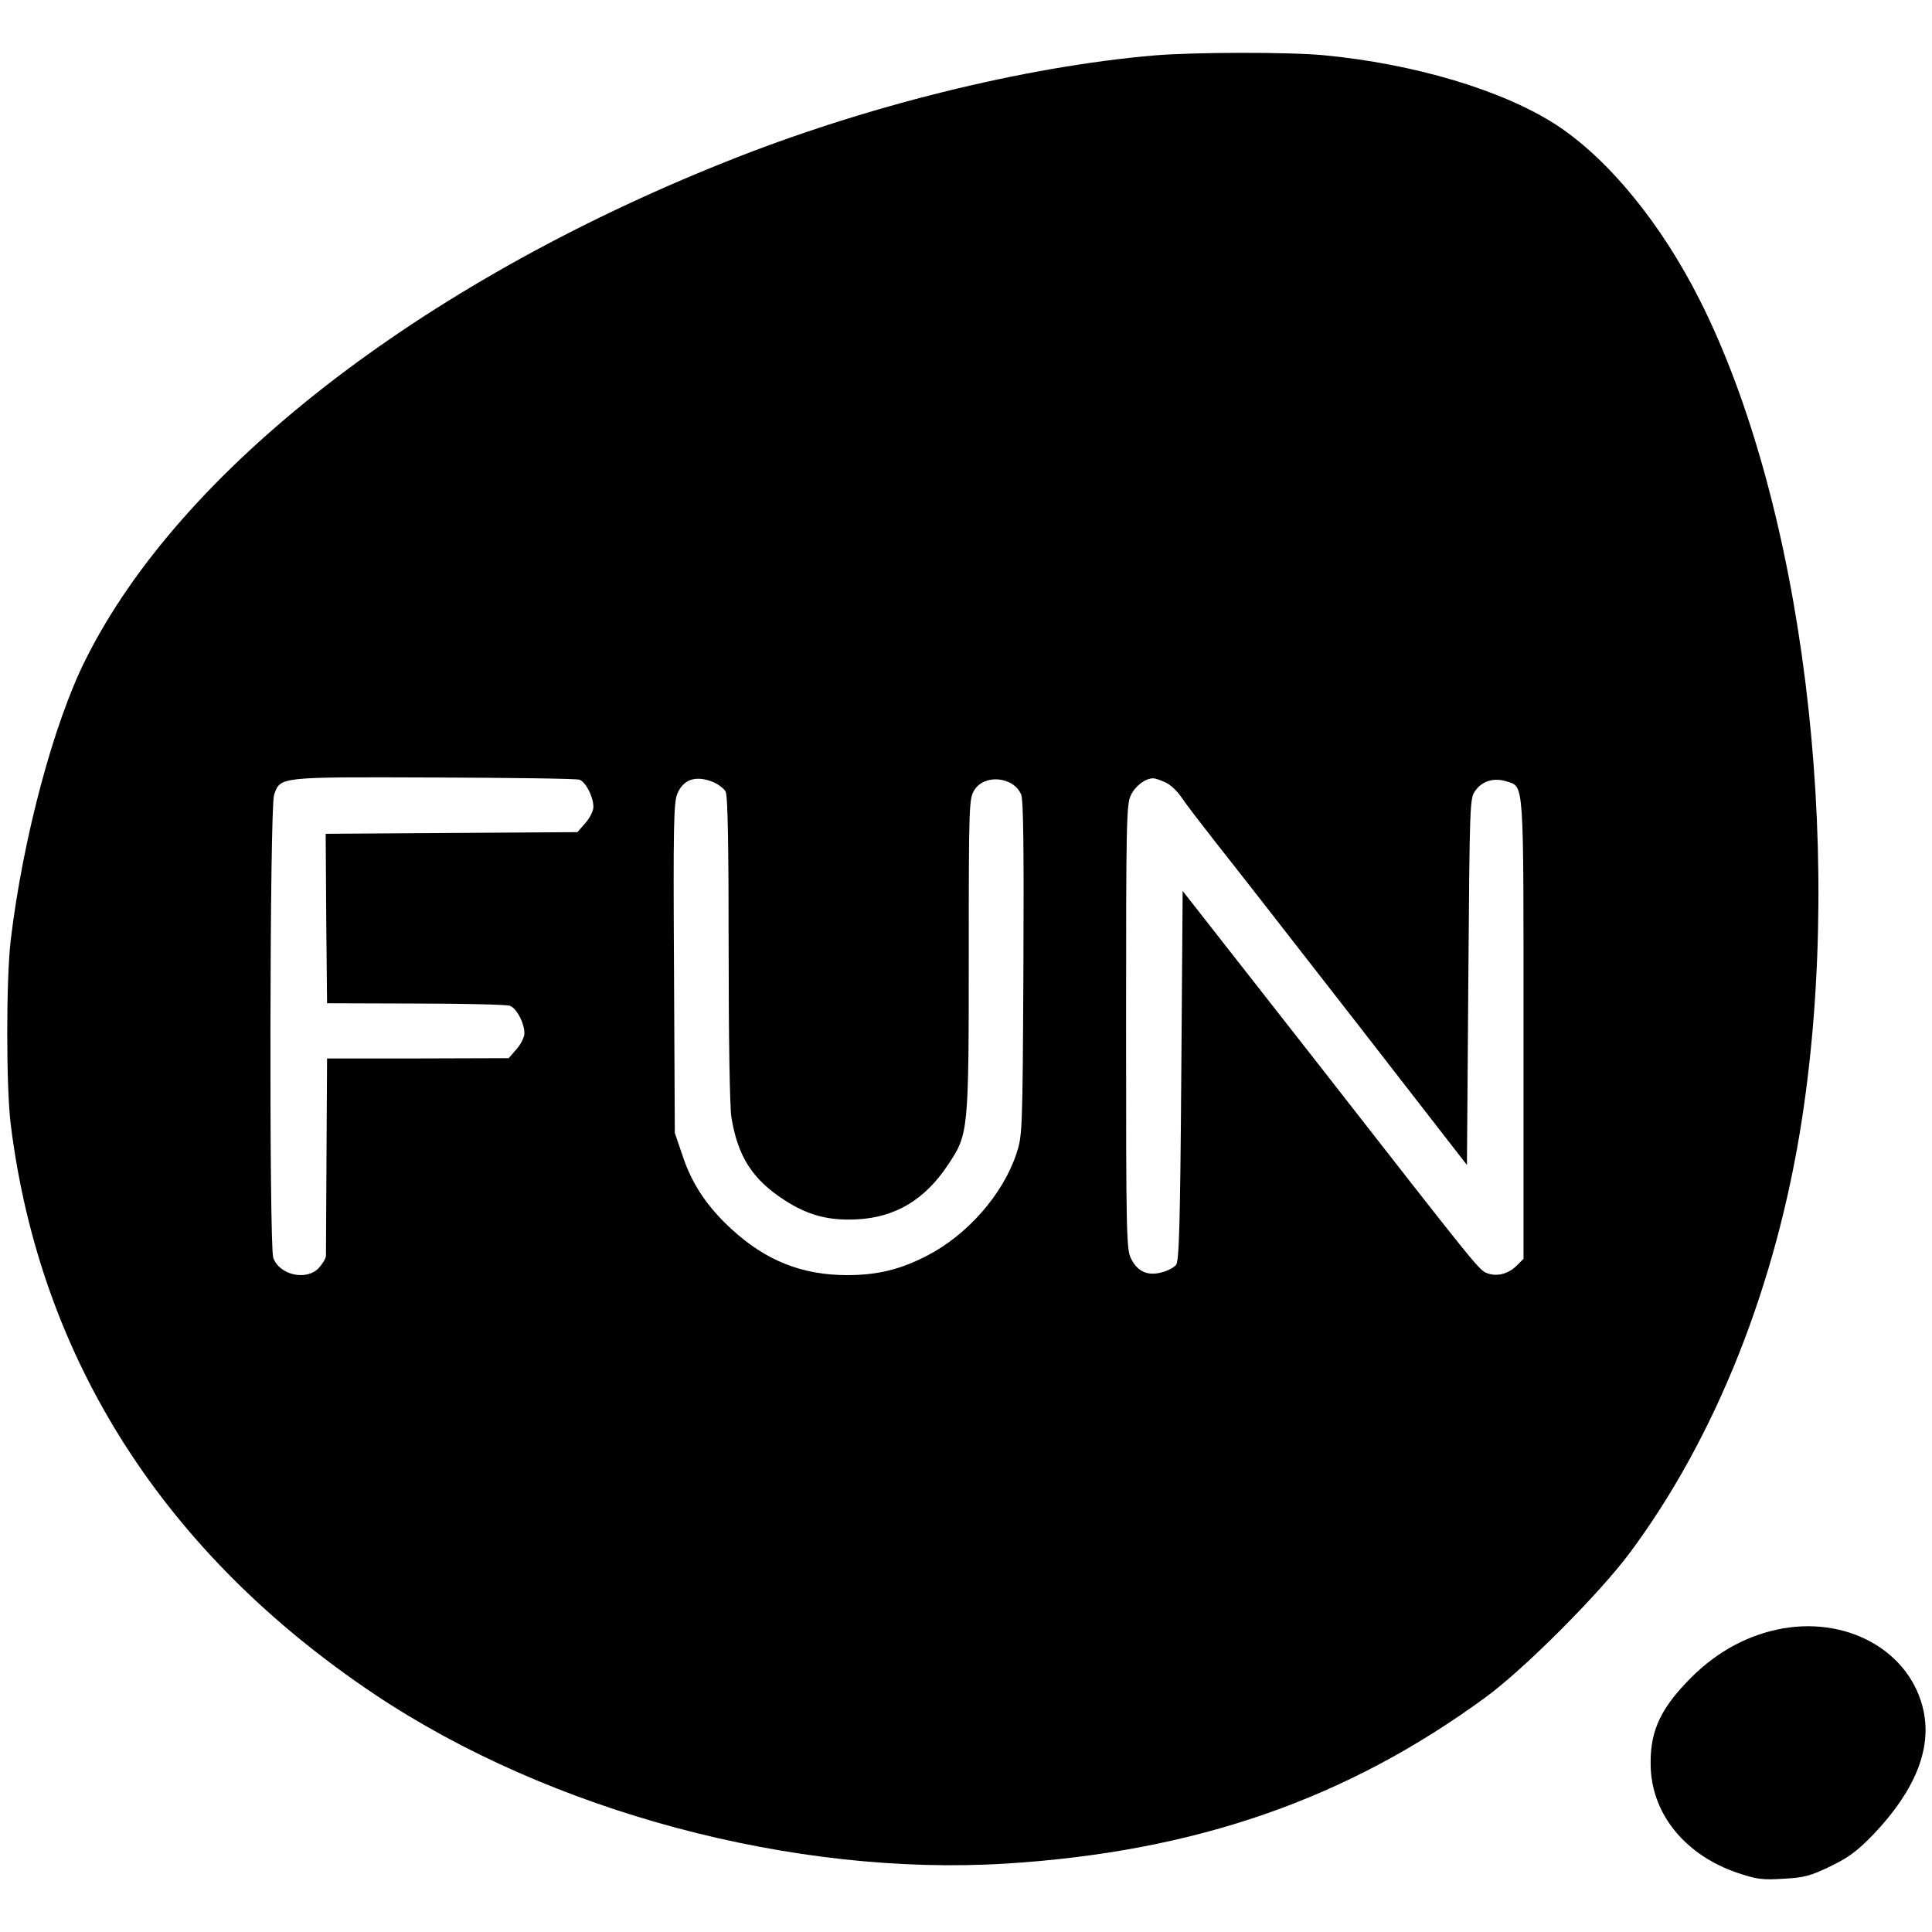
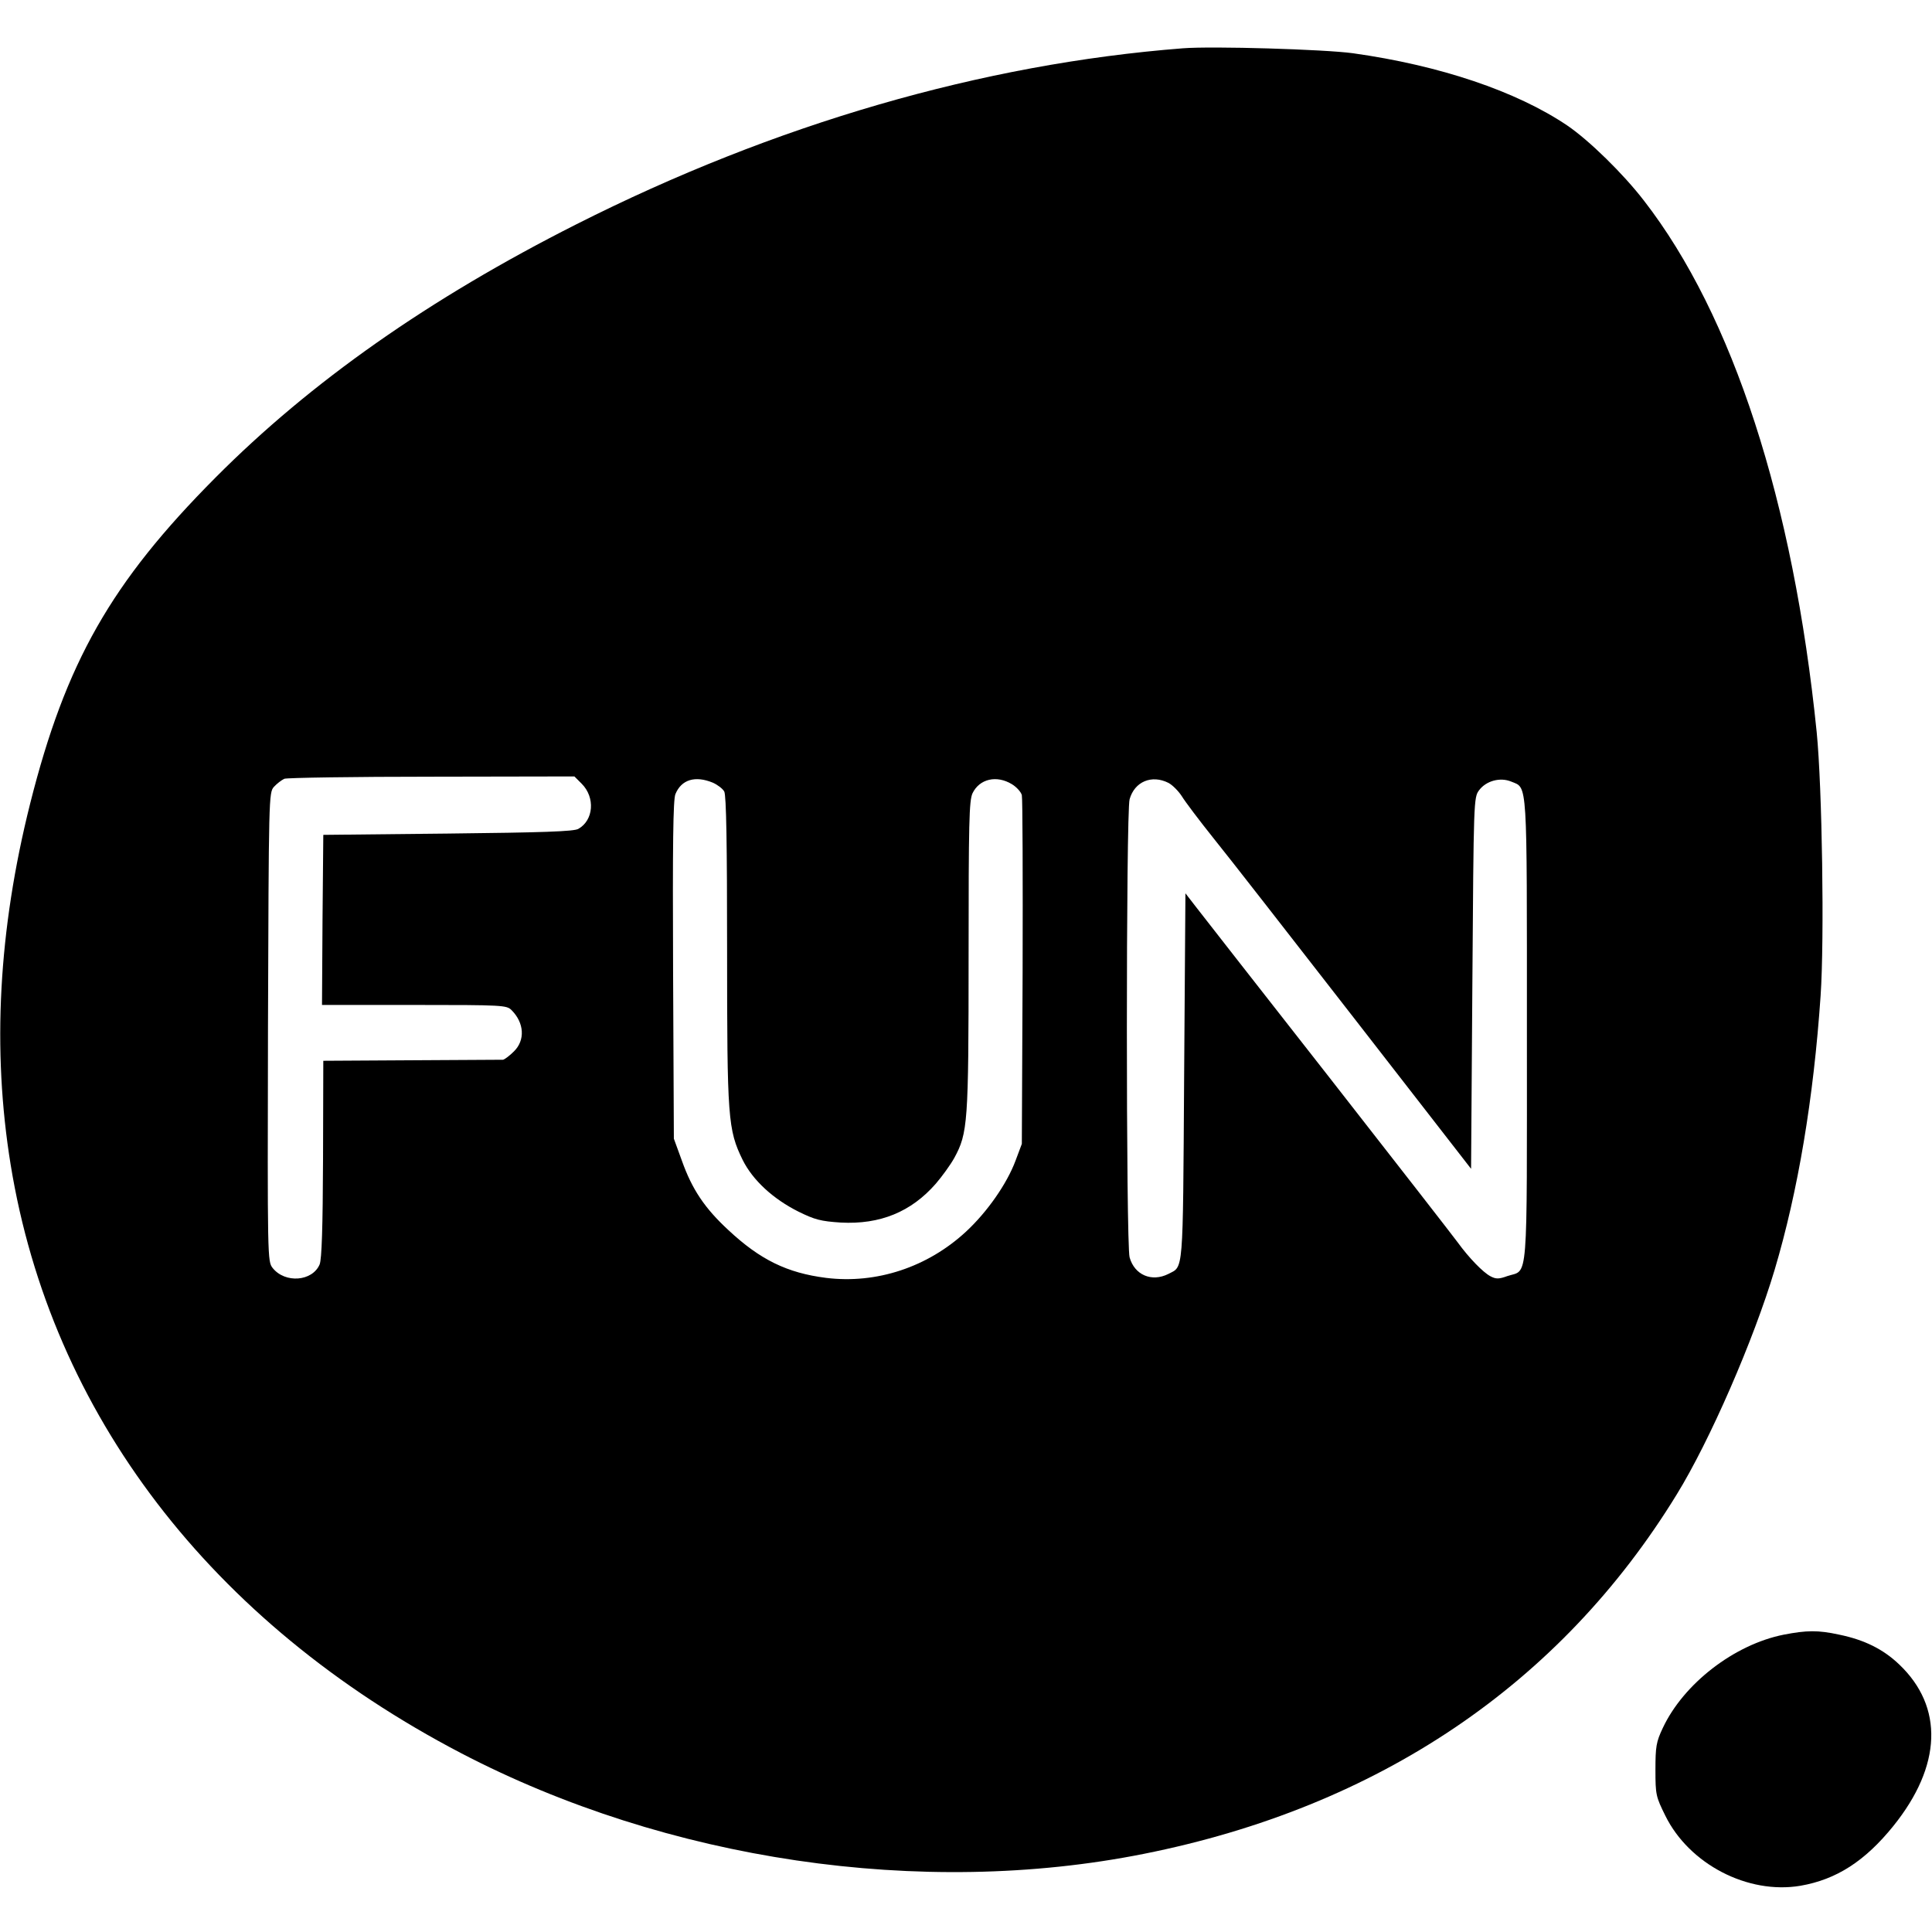
- <svg xmlns="http://www.w3.org/2000/svg" version="1.0" width="700pt" height="700pt" viewBox="0 0 700 700" preserveAspectRatio="xMidYMid meet">
-   <g transform="translate(0,700) scale(0.1,-0.1)" fill="#000000" stroke="none">
-     <path d="M4180 6799 c-472 -41 -1052 -185 -1555 -387 -1107 -443 -1973 -1116 -2315 -1802 -116 -231 -227 -648 -271 -1015 -17 -139 -17 -537 0 -670 106 -850 557 -1555 1320 -2065 635 -424 1517 -660 2288 -612 684 43 1231 233 1735 602 140 102 411 374 521 521 314 421 534 976 626 1575 154 1005 2 2227 -370 2966 -140 278 -331 512 -521 636 -193 125 -514 221 -843 252 -127 12 -476 11 -615 -1z m-2081 -2624 c23 -7 51 -62 51 -99 0 -14 -13 -40 -29 -58 l-29 -33 -456 -3 -456 -3 2 -307 3 -307 320 -1 c176 0 330 -4 342 -8 24 -8 53 -62 53 -100 0 -14 -13 -40 -29 -58 l-28 -32 -329 -1 -329 0 -2 -350 c-1 -192 -2 -357 -2 -366 -1 -9 -12 -28 -26 -43 -44 -48 -143 -26 -165 37 -15 45 -13 1631 3 1677 23 66 14 65 579 63 279 -1 516 -4 527 -8z m486 -9 c18 -8 38 -23 44 -34 8 -14 11 -195 11 -569 0 -324 4 -574 10 -611 23 -142 76 -225 192 -300 86 -56 161 -75 262 -70 140 7 247 71 331 198 74 111 75 118 75 765 0 537 1 561 20 592 36 59 142 50 170 -16 8 -20 10 -197 8 -632 -3 -597 -4 -605 -26 -671 -49 -146 -177 -292 -322 -367 -96 -50 -180 -71 -290 -71 -165 0 -296 53 -420 167 -88 81 -143 163 -177 266 l-28 82 -3 597 c-3 513 -1 601 12 632 22 53 68 68 131 42z m1638 -1 c18 -8 43 -32 57 -53 13 -20 69 -93 123 -162 55 -69 282 -360 506 -648 l406 -523 5 665 c5 652 5 665 26 692 25 35 68 47 112 33 65 -21 62 18 62 -899 l0 -831 -24 -24 c-30 -30 -70 -41 -105 -29 -32 11 -24 2 -618 763 l-488 623 -5 -669 c-4 -546 -8 -673 -19 -686 -7 -9 -31 -22 -52 -27 -51 -14 -88 3 -111 50 -17 32 -18 94 -18 840 0 746 1 808 18 840 16 33 52 60 80 60 8 0 28 -7 45 -15z" />
-     <path d="M6435 1095 c-121 -27 -231 -91 -325 -191 -101 -106 -134 -188 -129 -312 8 -171 129 -315 315 -378 69 -23 90 -26 166 -21 75 4 97 10 170 45 68 33 98 56 157 117 148 156 209 305 181 443 -45 221 -283 353 -535 297z" />
+ <svg xmlns="http://www.w3.org/2000/svg" version="1.0" width="744pt" height="744pt" viewBox="0 0 744 744" preserveAspectRatio="xMidYMid meet">
+   <g transform="translate(0,744) scale(0.1,-0.1)" fill="#000000" stroke="none">
+     <path d="M4555 7254 c-772 -60 -1572 -292 -2336 -678 -566 -286 -1022 -606 -1389 -975 -403 -405 -577 -712 -714 -1256 -122 -486 -147 -947 -75 -1390 156 -959 771 -1763 1734 -2266 794 -414 1774 -559 2630 -388 903 180 1604 653 2052 1384 127 206 296 594 377 865 90 302 150 660 177 1055 15 218 6 804 -15 1015 -90 888 -323 1606 -665 2047 -80 104 -212 233 -296 290 -196 132 -490 231 -825 278 -110 15 -541 28 -655 19z m-2315 -2832 c53 -53 46 -141 -13 -174 -17 -10 -138 -14 -502 -18 l-480 -5 -3 -327 -2 -328 355 0 c344 0 356 -1 375 -20 49 -49 53 -116 9 -159 -17 -17 -36 -31 -42 -32 -7 0 -165 -1 -352 -2 l-340 -2 -1 -377 c-1 -267 -5 -386 -13 -407 -28 -66 -133 -74 -181 -14 -20 26 -20 30 -18 928 3 887 3 903 23 925 11 12 29 26 40 31 11 4 267 8 568 8 l549 1 28 -28z m505 4 c18 -8 38 -23 44 -34 8 -14 11 -207 11 -610 0 -651 3 -692 60 -809 39 -78 117 -150 215 -199 63 -31 86 -37 163 -42 151 -8 271 41 366 150 24 28 56 72 71 99 52 96 55 133 55 777 0 515 2 598 15 627 27 56 93 71 152 35 18 -11 35 -30 38 -42 3 -13 4 -320 3 -683 l-3 -660 -24 -64 c-33 -89 -109 -198 -191 -274 -148 -137 -345 -202 -539 -178 -150 19 -254 70 -376 184 -91 84 -140 157 -179 267 l-31 85 -3 649 c-2 482 0 657 9 678 23 56 76 72 144 44z m1755 -1 c15 -8 38 -31 51 -51 12 -20 67 -93 123 -163 56 -69 301 -384 546 -699 l445 -573 5 715 c5 706 5 715 26 743 27 36 81 51 124 33 63 -26 60 19 60 -958 0 -999 6 -919 -75 -946 -33 -12 -44 -12 -65 -1 -29 15 -84 72 -126 130 -16 22 -240 310 -498 640 -259 330 -488 624 -510 652 l-41 53 -5 -709 c-5 -769 -2 -726 -61 -757 -64 -32 -130 -4 -149 64 -14 51 -14 1713 0 1764 19 68 85 96 150 63z" />
+     <path d="M6869 1145 c-191 -38 -386 -189 -466 -360 -25 -53 -28 -71 -28 -161 0 -96 2 -103 38 -176 92 -187 318 -304 520 -270 139 24 249 95 358 230 187 232 195 459 22 623 -61 58 -133 94 -230 114 -82 18 -126 17 -214 0z" />
  </g>
</svg>
